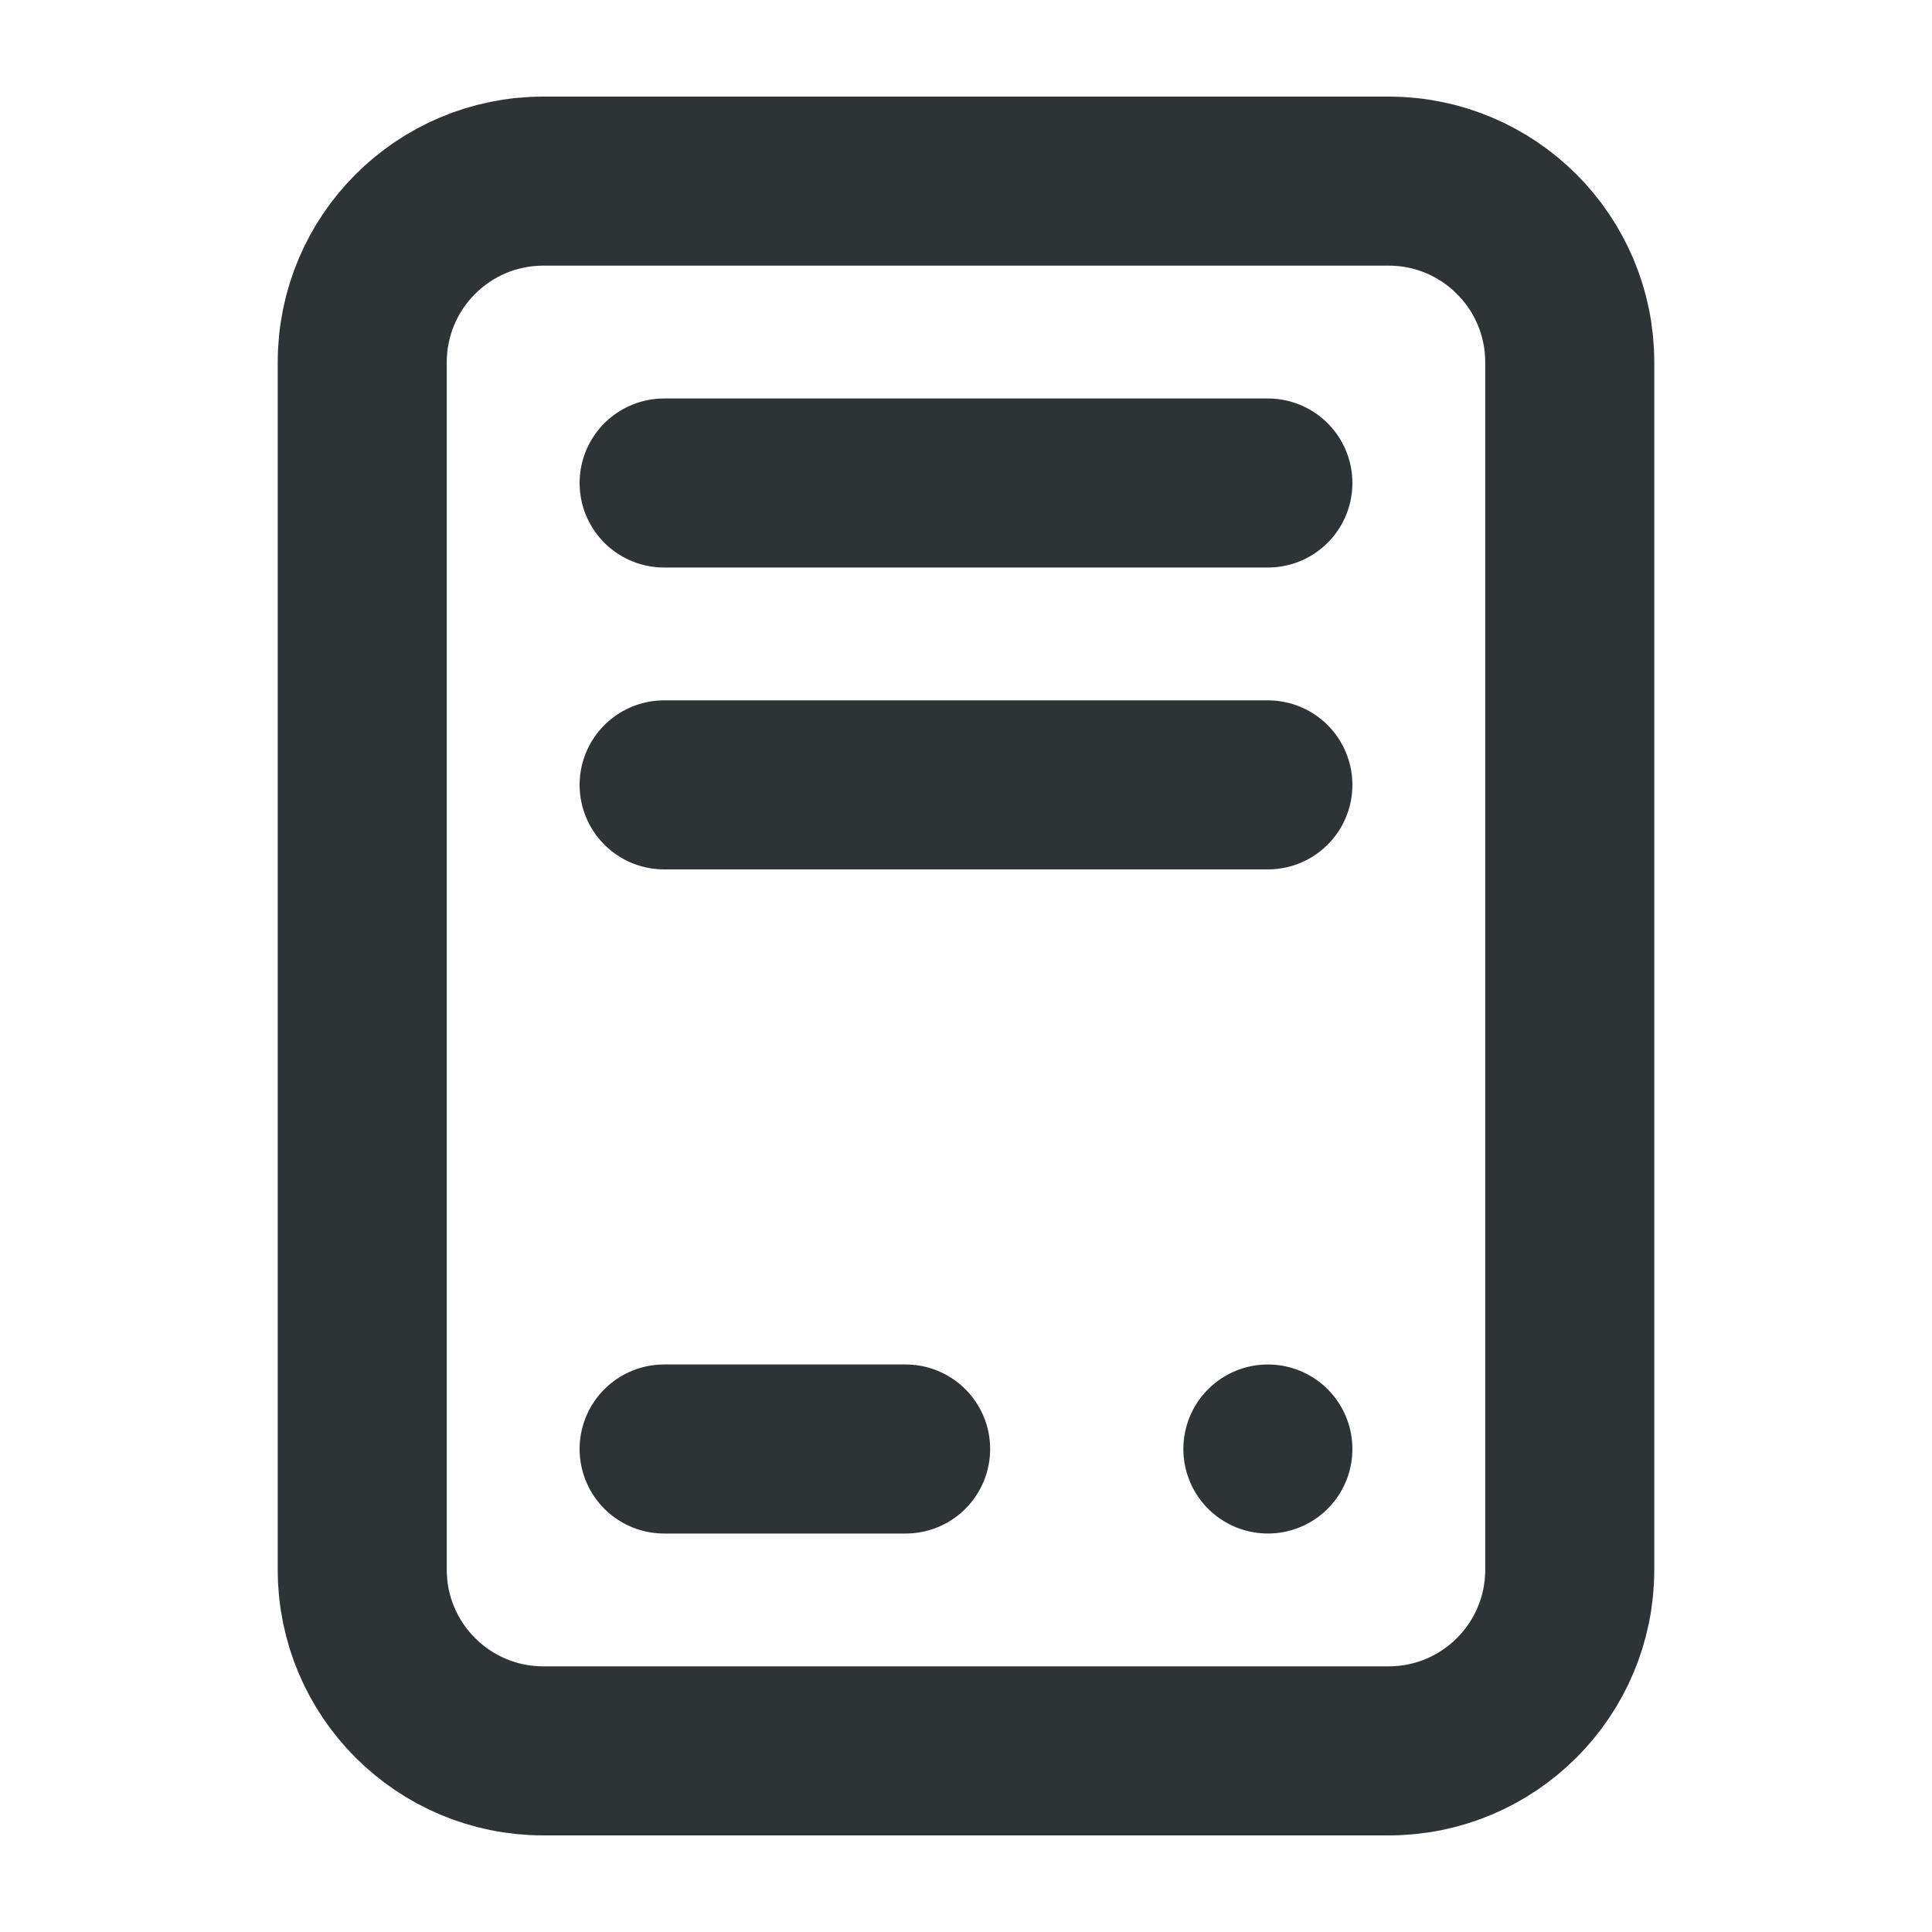
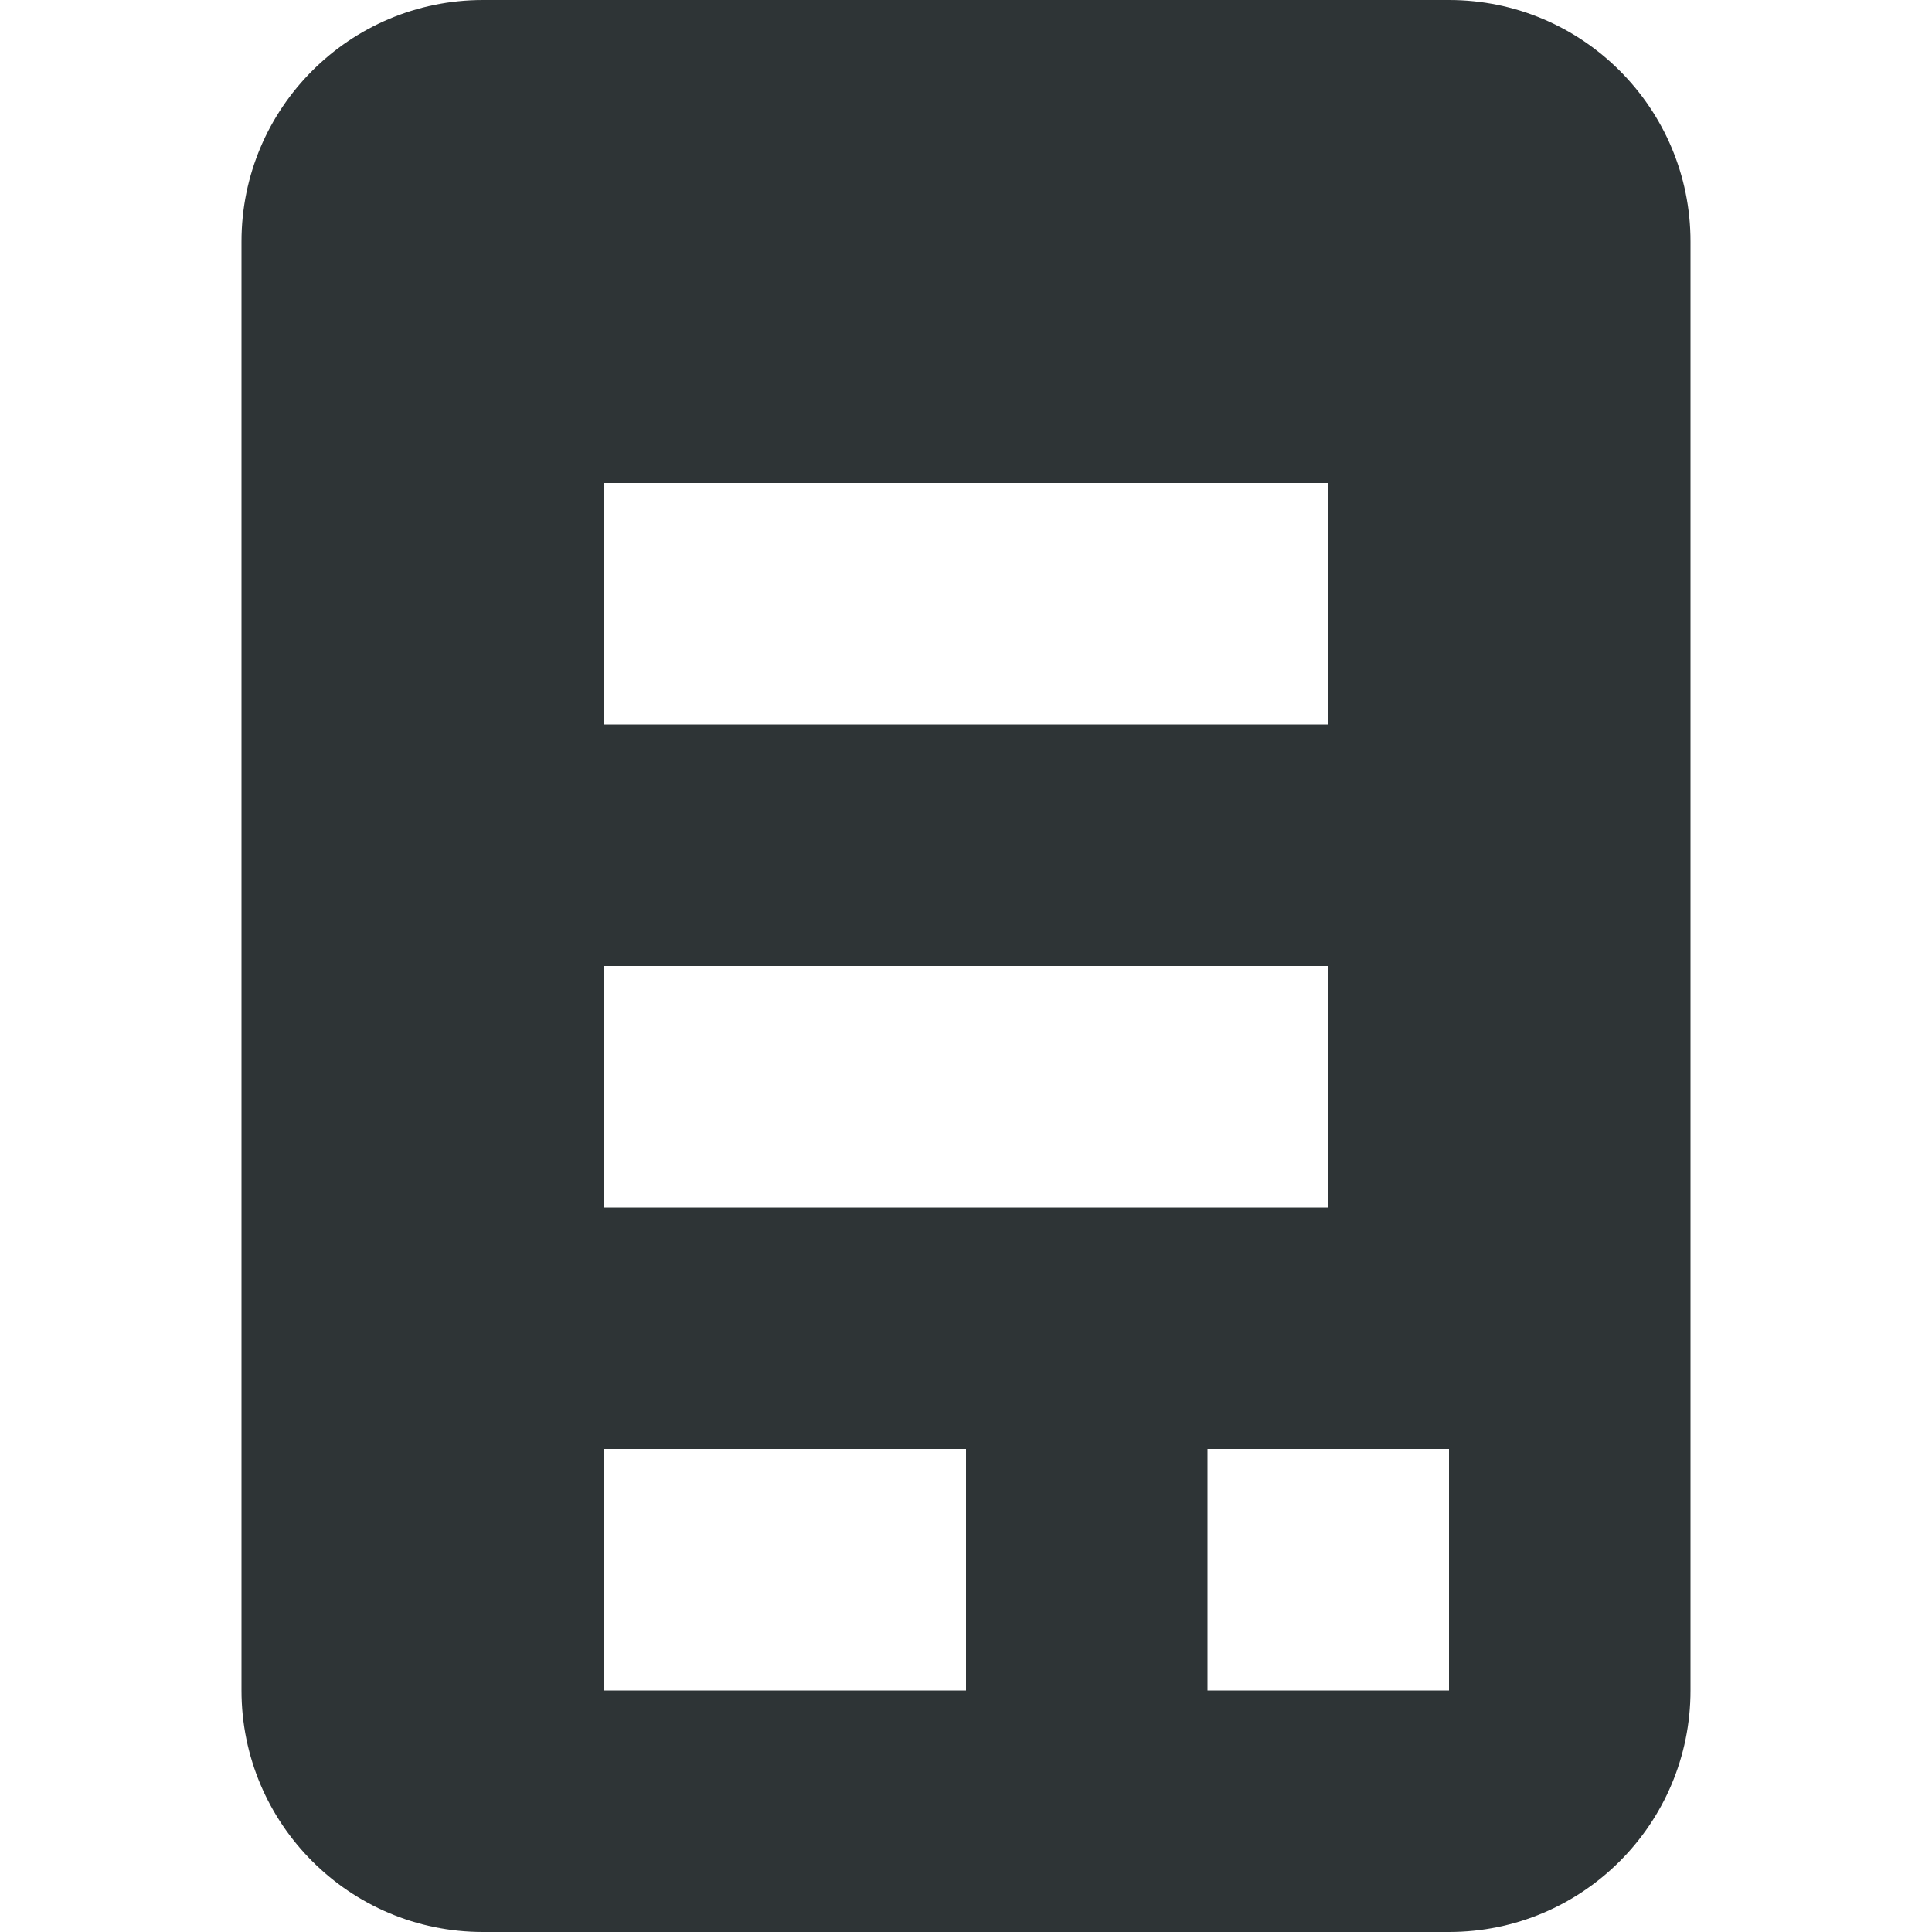
<svg xmlns="http://www.w3.org/2000/svg" width="16" height="16" viewBox="0 0 16 16">
-   <g fill="none" stroke="#2e3436" stroke-width="1.4" stroke-linecap="round" stroke-linejoin="round">
-     <rect x="3" y="1.5" width="10" height="13" rx="1.5" />
-     <path d="M5.5 4h5M5.5 6.5h5M5.5 12h2M10.5 12h0" />
-   </g>
+   <path fill="#2e3436" fill-rule="evenodd" d="M4 0h8a2 2 0 0 1 2 2v12a2 2 0 0 1-2 2H4a2 2 0 0 1-2-2V2a2 2 0 0 1 2-2Zm1 4v2h6V4Zm0 4v2h6V8Zm0 4v2h3v-2Zm5 0v2h2v-2Z" />
</svg>
